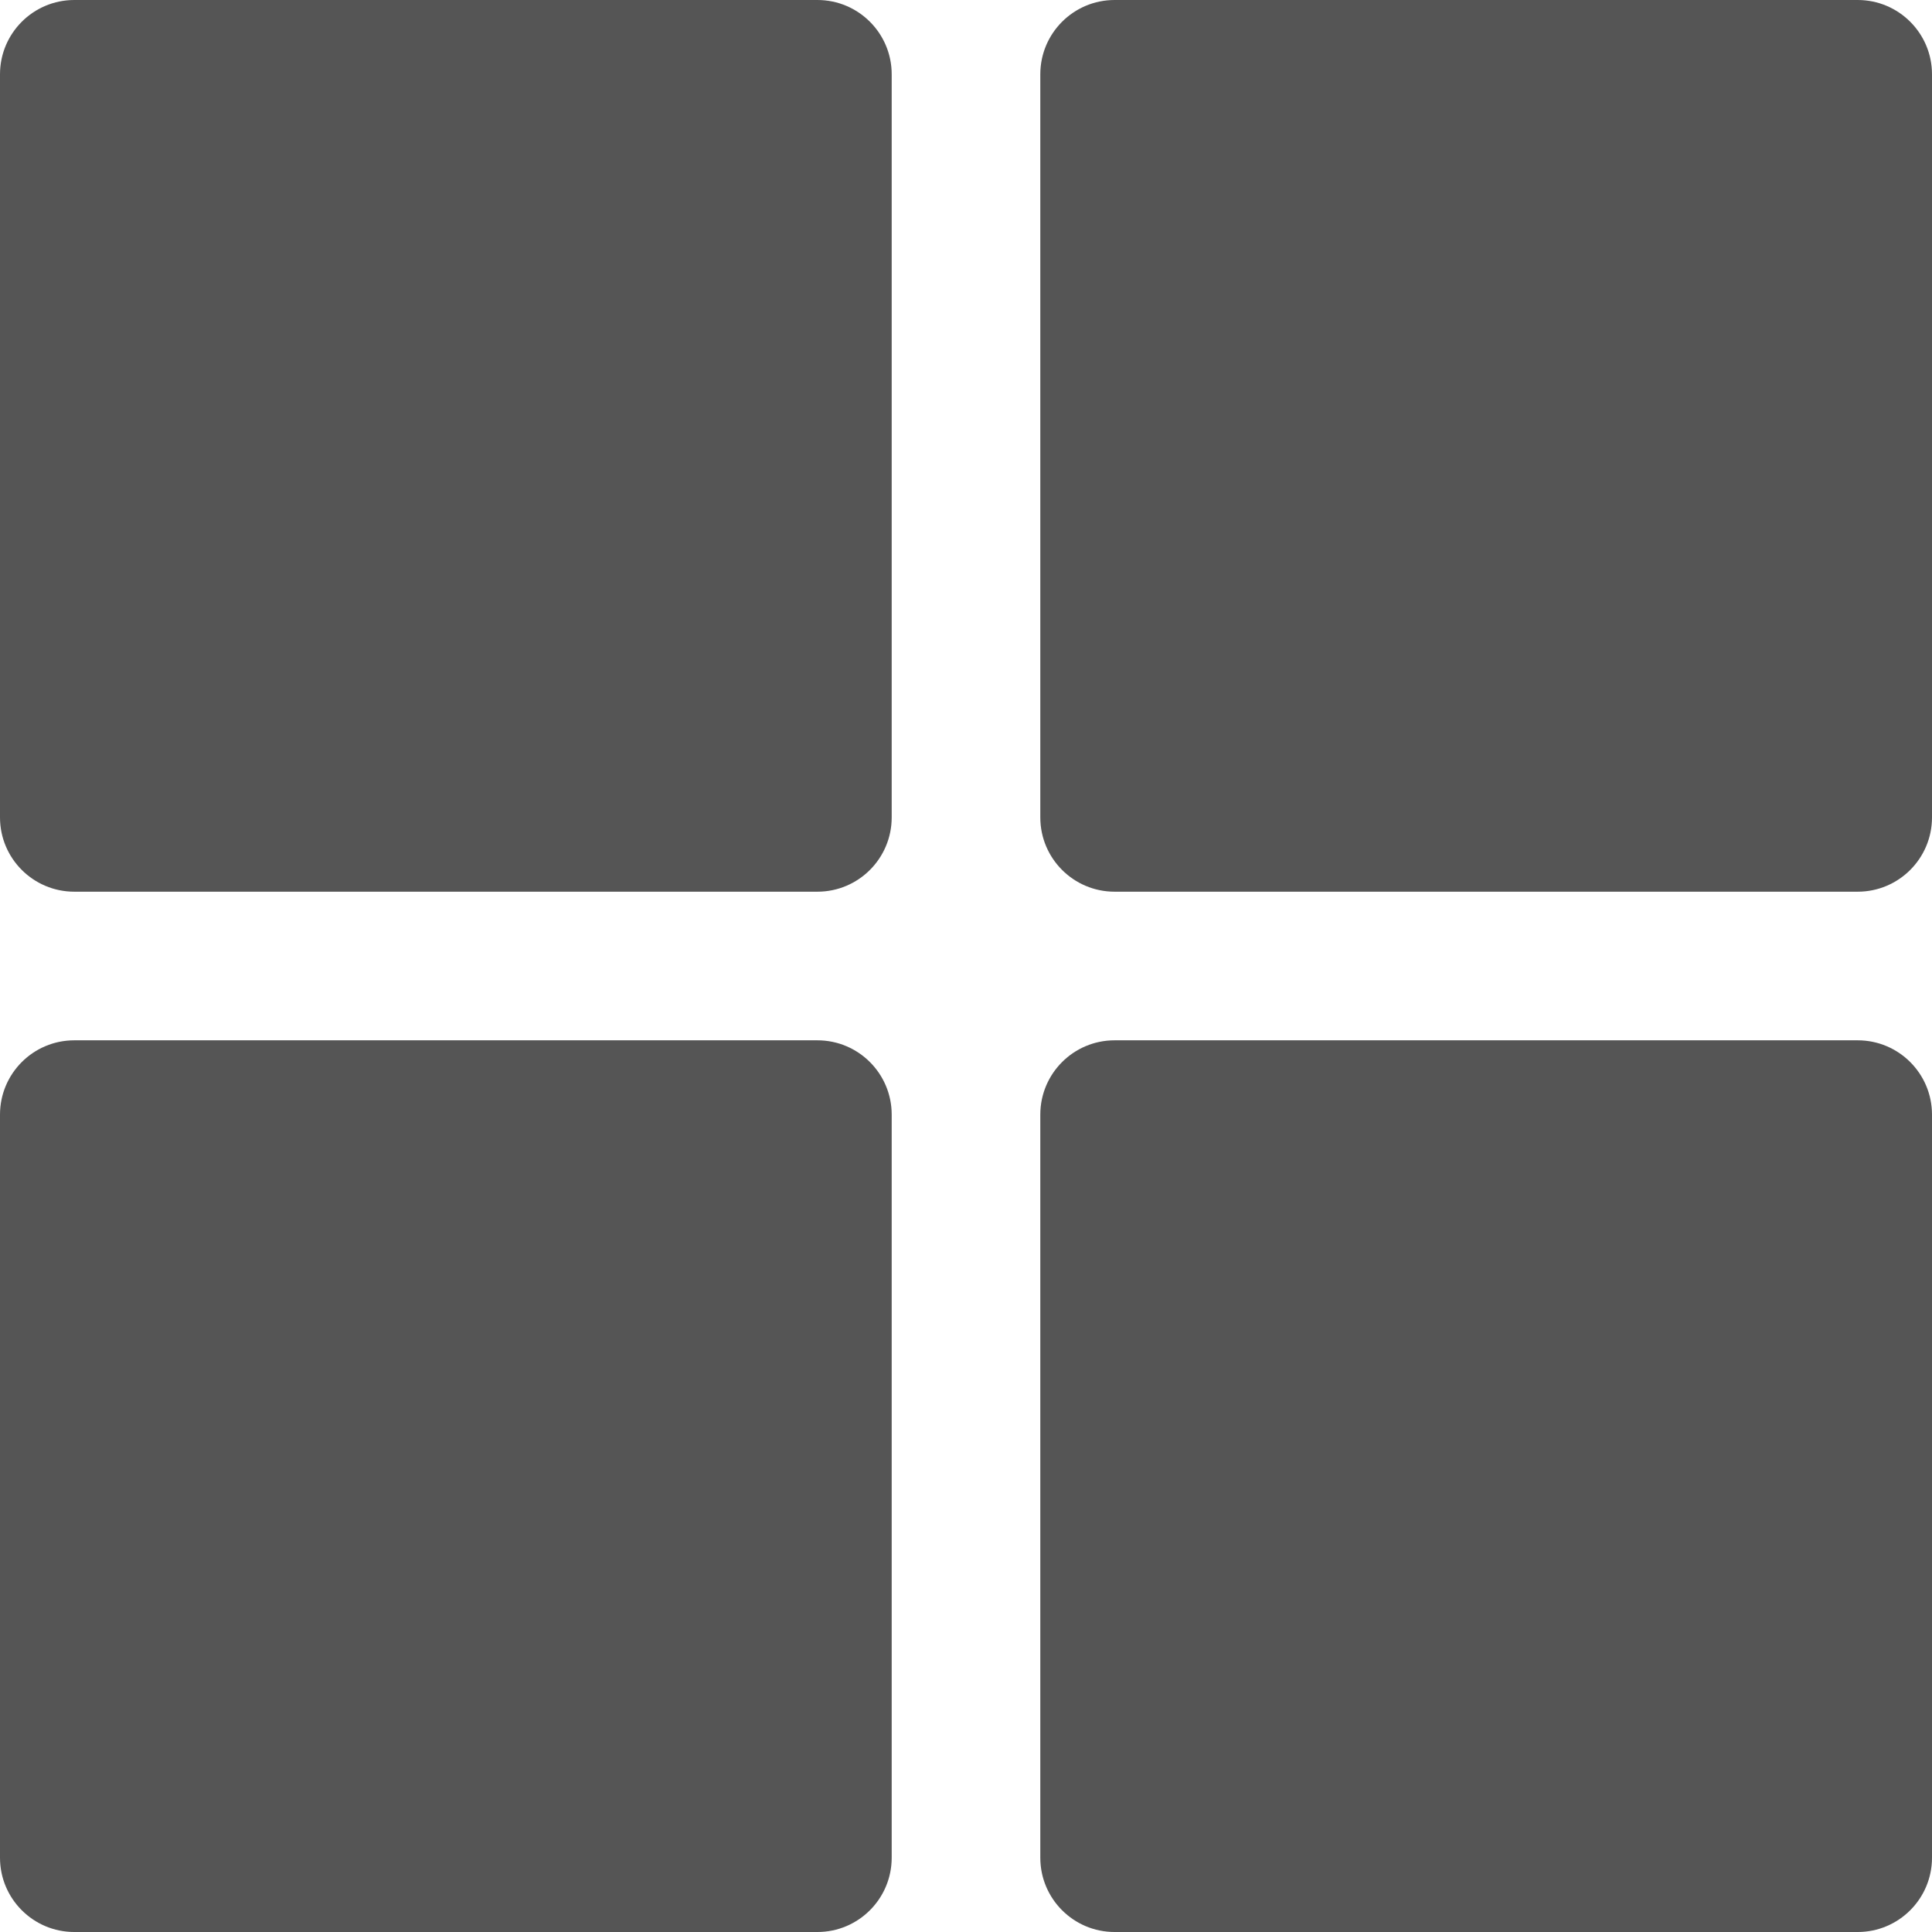
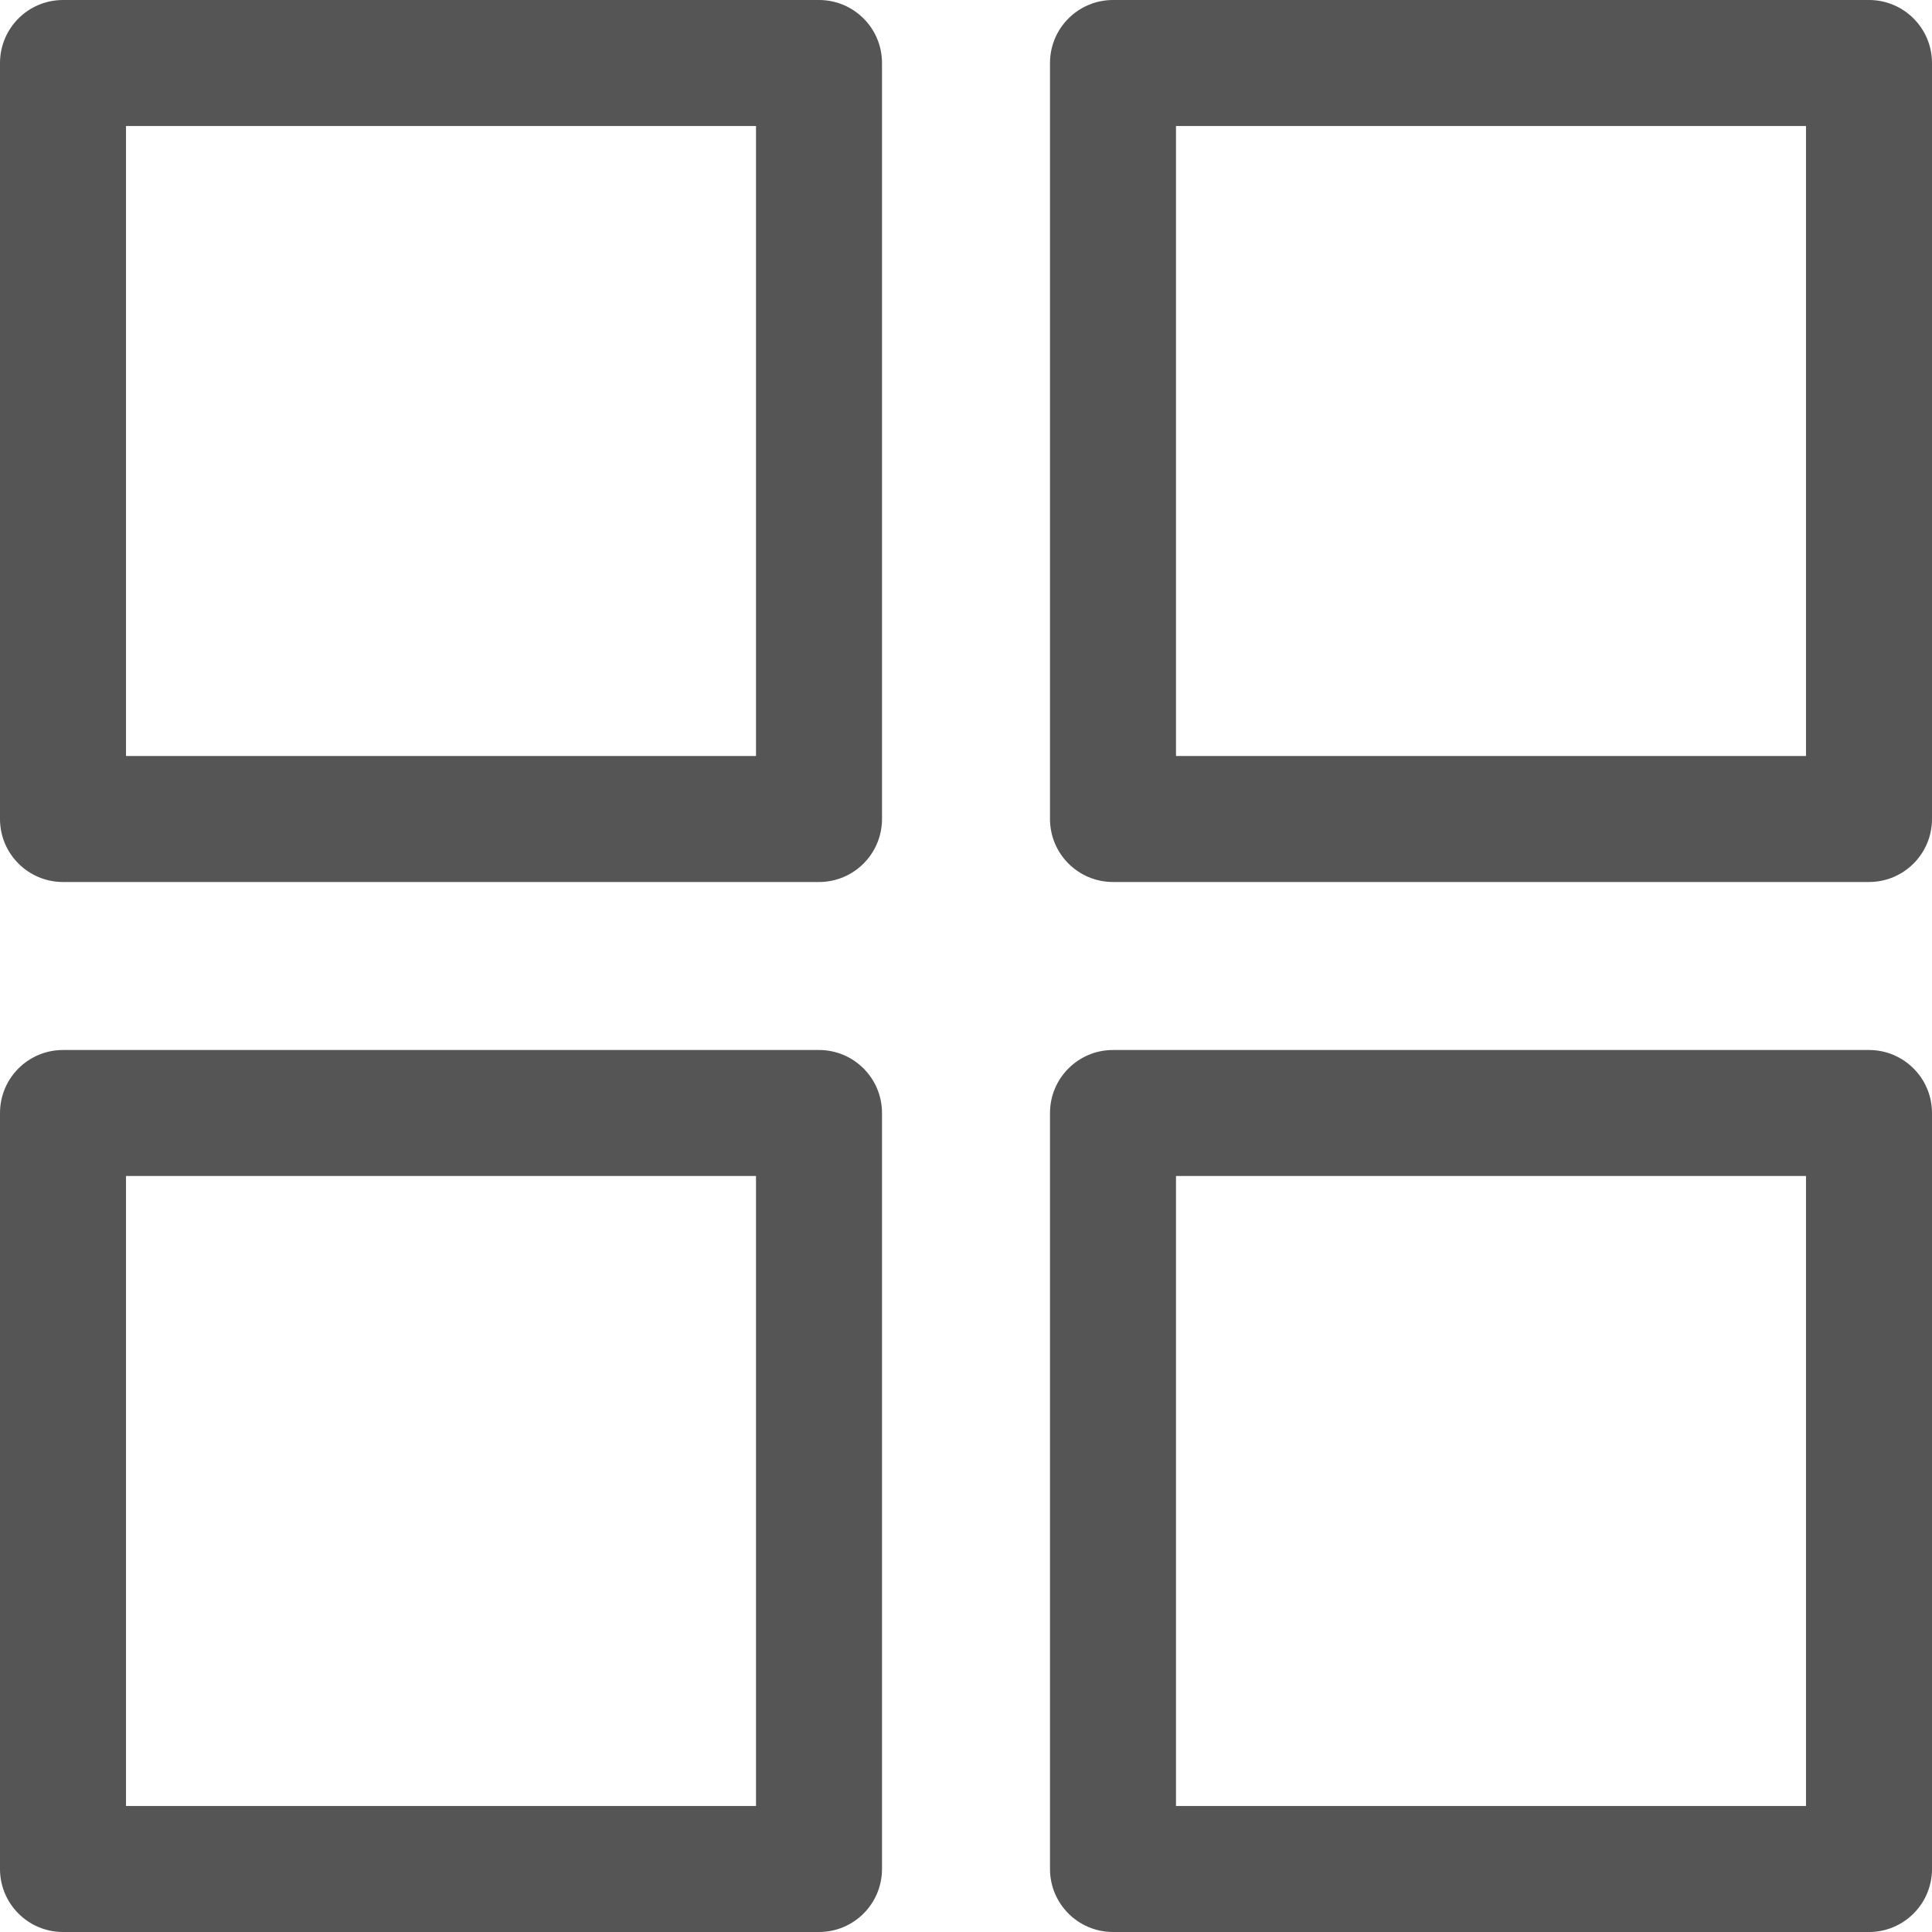
- <svg xmlns="http://www.w3.org/2000/svg" version="1.1" id="Capa_1" x="0px" y="0px" fill="#555" viewBox="0 0 271.673 271.673" style="enable-background:new 0 0 271.673 271.673;" xml:space="preserve">
+ <svg xmlns="http://www.w3.org/2000/svg" fill="#555" version="1.1" id="Layer_1" x="0px" y="0px" viewBox="0 0 512 512" style="enable-background:new 0 0 512 512;" xml:space="preserve">
  <g>
-     <path d="M114.939,0H10.449C4.678,0,0,4.678,0,10.449v104.49c0,5.771,4.678,10.449,10.449,10.449h104.49     c5.771,0,10.449-4.678,10.449-10.449V10.449C125.388,4.678,120.71,0,114.939,0z" />
-     <path d="M261.224,0h-104.49c-5.771,0-10.449,4.678-10.449,10.449v104.49c0,5.771,4.678,10.449,10.449,10.449h104.49     c5.771,0,10.449-4.678,10.449-10.449V10.449C271.673,4.678,266.995,0,261.224,0z" />
-     <path d="M114.939,146.286H10.449C4.678,146.286,0,150.964,0,156.735v104.49c0,5.771,4.678,10.449,10.449,10.449h104.49     c5.771,0,10.449-4.678,10.449-10.449v-104.49C125.388,150.964,120.71,146.286,114.939,146.286z" />
-     <path d="M261.224,146.286h-104.49c-5.771,0-10.449,4.678-10.449,10.449v104.49c0,5.771,4.678,10.449,10.449,10.449h104.49     c5.771,0,10.449-4.678,10.449-10.449v-104.49C271.673,150.964,266.995,146.286,261.224,146.286z" />
+     <path d="M217.043,0H16.696C7.475,0,0,7.475,0,16.696v200.348c0,9.22,7.475,16.696,16.696,16.696h200.348    c9.22,0,16.696-7.475,16.696-16.696V16.696C233.739,7.475,226.264,0,217.043,0z M200.348,200.348H33.391V33.391h166.957V200.348z" />
+     <path d="M495.304,0H294.957c-9.22,0-16.696,7.475-16.696,16.696v200.348c0,9.22,7.475,16.696,16.696,16.696h200.348    c9.22,0,16.696-7.475,16.696-16.696V16.696C512,7.475,504.525,0,495.304,0z M478.609,200.348H311.652V33.391h166.957V200.348z" />
+     <path d="M217.043,278.261H16.696C7.475,278.261,0,285.736,0,294.957v200.348C0,504.525,7.475,512,16.696,512h200.348    c9.22,0,16.696-7.475,16.696-16.696V294.957C233.739,285.736,226.264,278.261,217.043,278.261z M200.348,478.609H33.391V311.652    h166.957V478.609z" />
+     <path d="M495.304,278.261H294.957c-9.22,0-16.696,7.475-16.696,16.696v200.348c0,9.22,7.475,16.696,16.696,16.696h200.348    c9.22,0,16.696-7.475,16.696-16.696V294.957C512,285.736,504.525,278.261,495.304,278.261z M478.609,478.609H311.652V311.652    h166.957V478.609z" />
  </g>
</svg>
